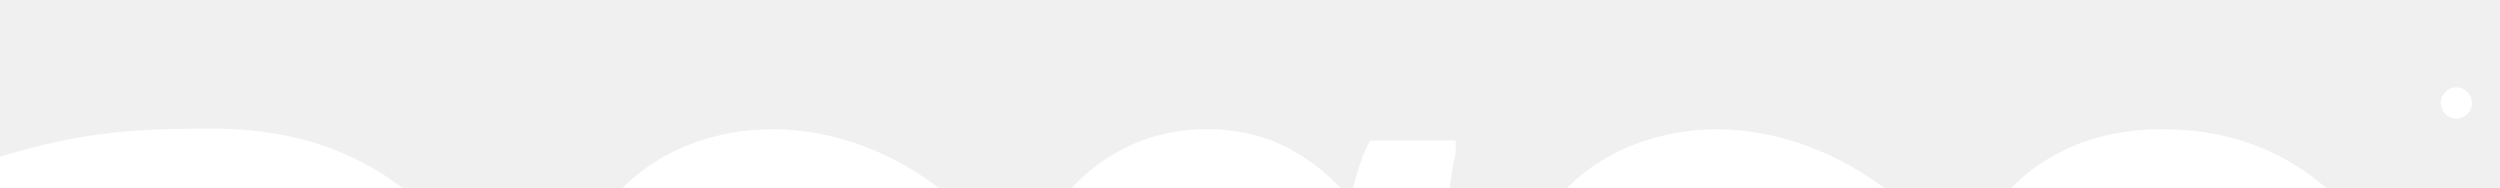
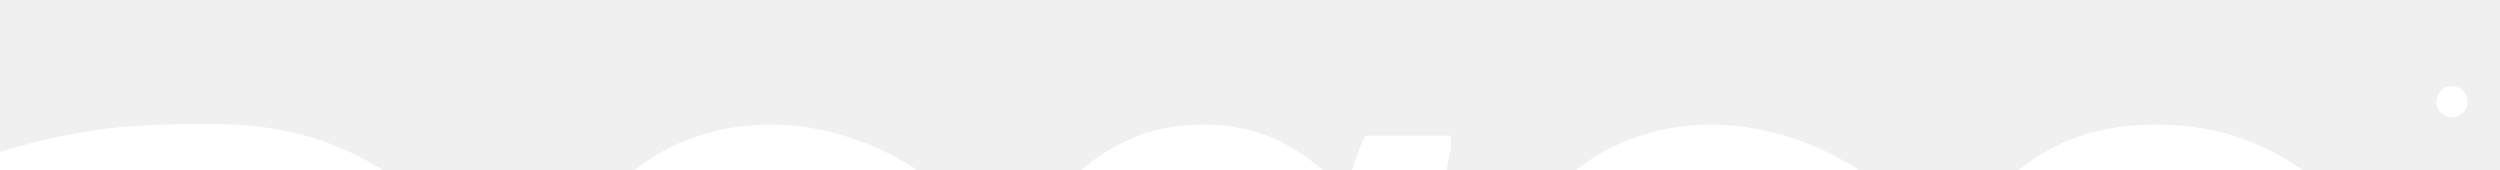
- <svg xmlns="http://www.w3.org/2000/svg" viewBox="0 0 801 60" width="801" height="60">
-   <g fill="#FFFFFF" transform="translate(0,45) scale(0.2,0.2)">
+ <svg xmlns="http://www.w3.org/2000/svg" viewBox="0 0 884 60" width="884" height="60">
+   <g fill="#FFFFFF" transform="translate(0,48) scale(0.22,0.22)">
    <g transform="translate(-59,0)">
      <path d="M379 926Q497 926 588.5 892.0Q680 858 742.5 797.0Q805 736 837.5 651.0Q870 566 870 464Q870 355 838.0 266.0Q806 177 745.5 114.0Q685 51 597.5 16.0Q510 -19 398 -19Q342 -19 298.5 -17.0Q255 -15 216.0 -9.5Q177 -4 139.5 4.5Q102 13 59 26V886Q97 897 134.0 904.5Q171 912 209.5 917.0Q248 922 289.5 924.0Q331 926 379 926ZM396 114Q471 114 527.5 139.0Q584 164 622.0 209.5Q660 255 680.0 319.0Q700 383 700 460Q700 533 678.5 594.5Q657 656 615.5 700.0Q574 744 513.5 769.0Q453 794 374 794Q332 794 294.5 791.0Q257 788 223 783V130Q259 122 301.0 118.0Q343 114 396 114Z" />
    </g>
    <g transform="translate(873,0)">
      <path d="M390 710Q462 710 521.5 687.0Q581 664 623.0 619.5Q665 575 685.5 511.0Q706 447 699 366L677 337L192 249Q214 184 265.5 150.0Q317 116 383 117Q434 118 487.5 139.0Q541 160 594 203Q614 195 627.5 178.5Q641 162 649.5 146.0Q658 130 662.0 117.5Q666 105 666 105Q595 42 518.0 12.0Q441 -18 366 -18Q298 -18 237.0 4.5Q176 27 130.0 70.5Q84 114 56.5 177.0Q29 240 28 321Q27 402 53.5 472.5Q80 543 128.0 596.0Q176 649 243.0 679.5Q310 710 390 710ZM541 419Q543 493 502.0 538.5Q461 584 390 584Q349 584 313.0 566.5Q277 549 249.0 519.0Q221 489 203.0 448.0Q185 407 181 359Z" />
    </g>
    <g transform="translate(1599,0)">
      <path d="M719 182Q719 153 720.0 130.5Q721 108 722.5 89.0Q724 70 726.5 53.5Q729 37 733 20V0H596Q588 14 579.0 40.0Q570 66 565 95Q524 44 466.0 13.0Q408 -18 335 -18Q267 -18 210.5 8.5Q154 35 113.5 81.0Q73 127 50.5 188.5Q28 250 28 321Q28 403 52.0 474.5Q76 546 120.5 598.0Q165 650 228.5 680.0Q292 710 371 710Q430 710 478.5 683.5Q527 657 558 613V934Q570 938 591.5 940.5Q613 943 637.0 943.0Q661 943 683.0 940.5Q705 938 719 934ZM365 118Q405 118 439.5 140.5Q474 163 499.0 203.5Q524 244 538.0 298.5Q552 353 552 418Q552 452 539.0 480.5Q526 509 505.0 530.0Q484 551 456.0 563.0Q428 575 398 575Q354 575 317.0 557.0Q280 539 252.5 507.5Q225 476 209.0 431.5Q193 387 193 335Q193 287 205.5 247.5Q218 208 240.5 179.0Q263 150 295.0 134.0Q327 118 365 118Z" />
    </g>
    <g transform="translate(2384,0)">
      <path d="M369 -18Q300 -18 238.0 5.0Q176 28 129.5 73.0Q83 118 55.5 183.5Q28 249 28 333Q28 412 56.5 481.0Q85 550 135.0 601.0Q185 652 251.5 681.0Q318 710 395 710Q466 710 523.0 685.5Q580 661 619.0 617.5Q658 574 676.5 514.5Q695 455 690 385Q674 381 653.0 377.0Q632 373 610.0 371.0Q588 369 567.0 369.0Q546 369 531 374Q535 467 496.0 521.0Q457 575 386 576Q346 576 311.0 557.5Q276 539 249.5 506.5Q223 474 208.0 429.0Q193 384 193 331Q193 284 207.0 245.0Q221 206 245.5 177.5Q270 149 304.0 133.0Q338 117 378 117Q426 117 478.0 139.0Q530 161 584 206Q609 198 625.5 181.0Q642 164 651.5 146.5Q661 129 665.0 116.0Q669 103 669 103Q598 43 522.0 13.0Q446 -17 369 -18Z" />
    </g>
    <g transform="translate(3103,0)">
      <path d="M362 -18Q282 -18 219.5 8.5Q157 35 114.5 81.0Q72 127 50.0 189.0Q28 251 28 322Q28 401 57.5 472.0Q87 543 139.5 595.5Q192 648 262.5 679.0Q333 710 416 710Q494 710 555.5 685.0Q617 660 659.0 615.0Q701 570 723.5 509.0Q746 448 747 376Q748 289 720.0 217.0Q692 145 640.5 92.5Q589 40 517.5 11.0Q446 -18 362 -18ZM371 117Q417 117 456.0 137.5Q495 158 523.0 192.0Q551 226 566.5 269.5Q582 313 582 360Q582 404 570.0 443.0Q558 482 535.5 511.5Q513 541 480.0 558.5Q447 576 406 576Q361 576 322.0 555.5Q283 535 254.5 500.0Q226 465 209.5 418.5Q193 372 193 321Q193 280 204.0 243.0Q215 206 237.5 178.0Q260 150 293.0 133.5Q326 117 371 117Z" />
    </g>
  </g>
-   <circle cx="787" cy="33" r="5" fill="#FFFFFF" />
+   <circle cx="867" cy="36" r="5.5" fill="#FFFFFF" />
</svg>
